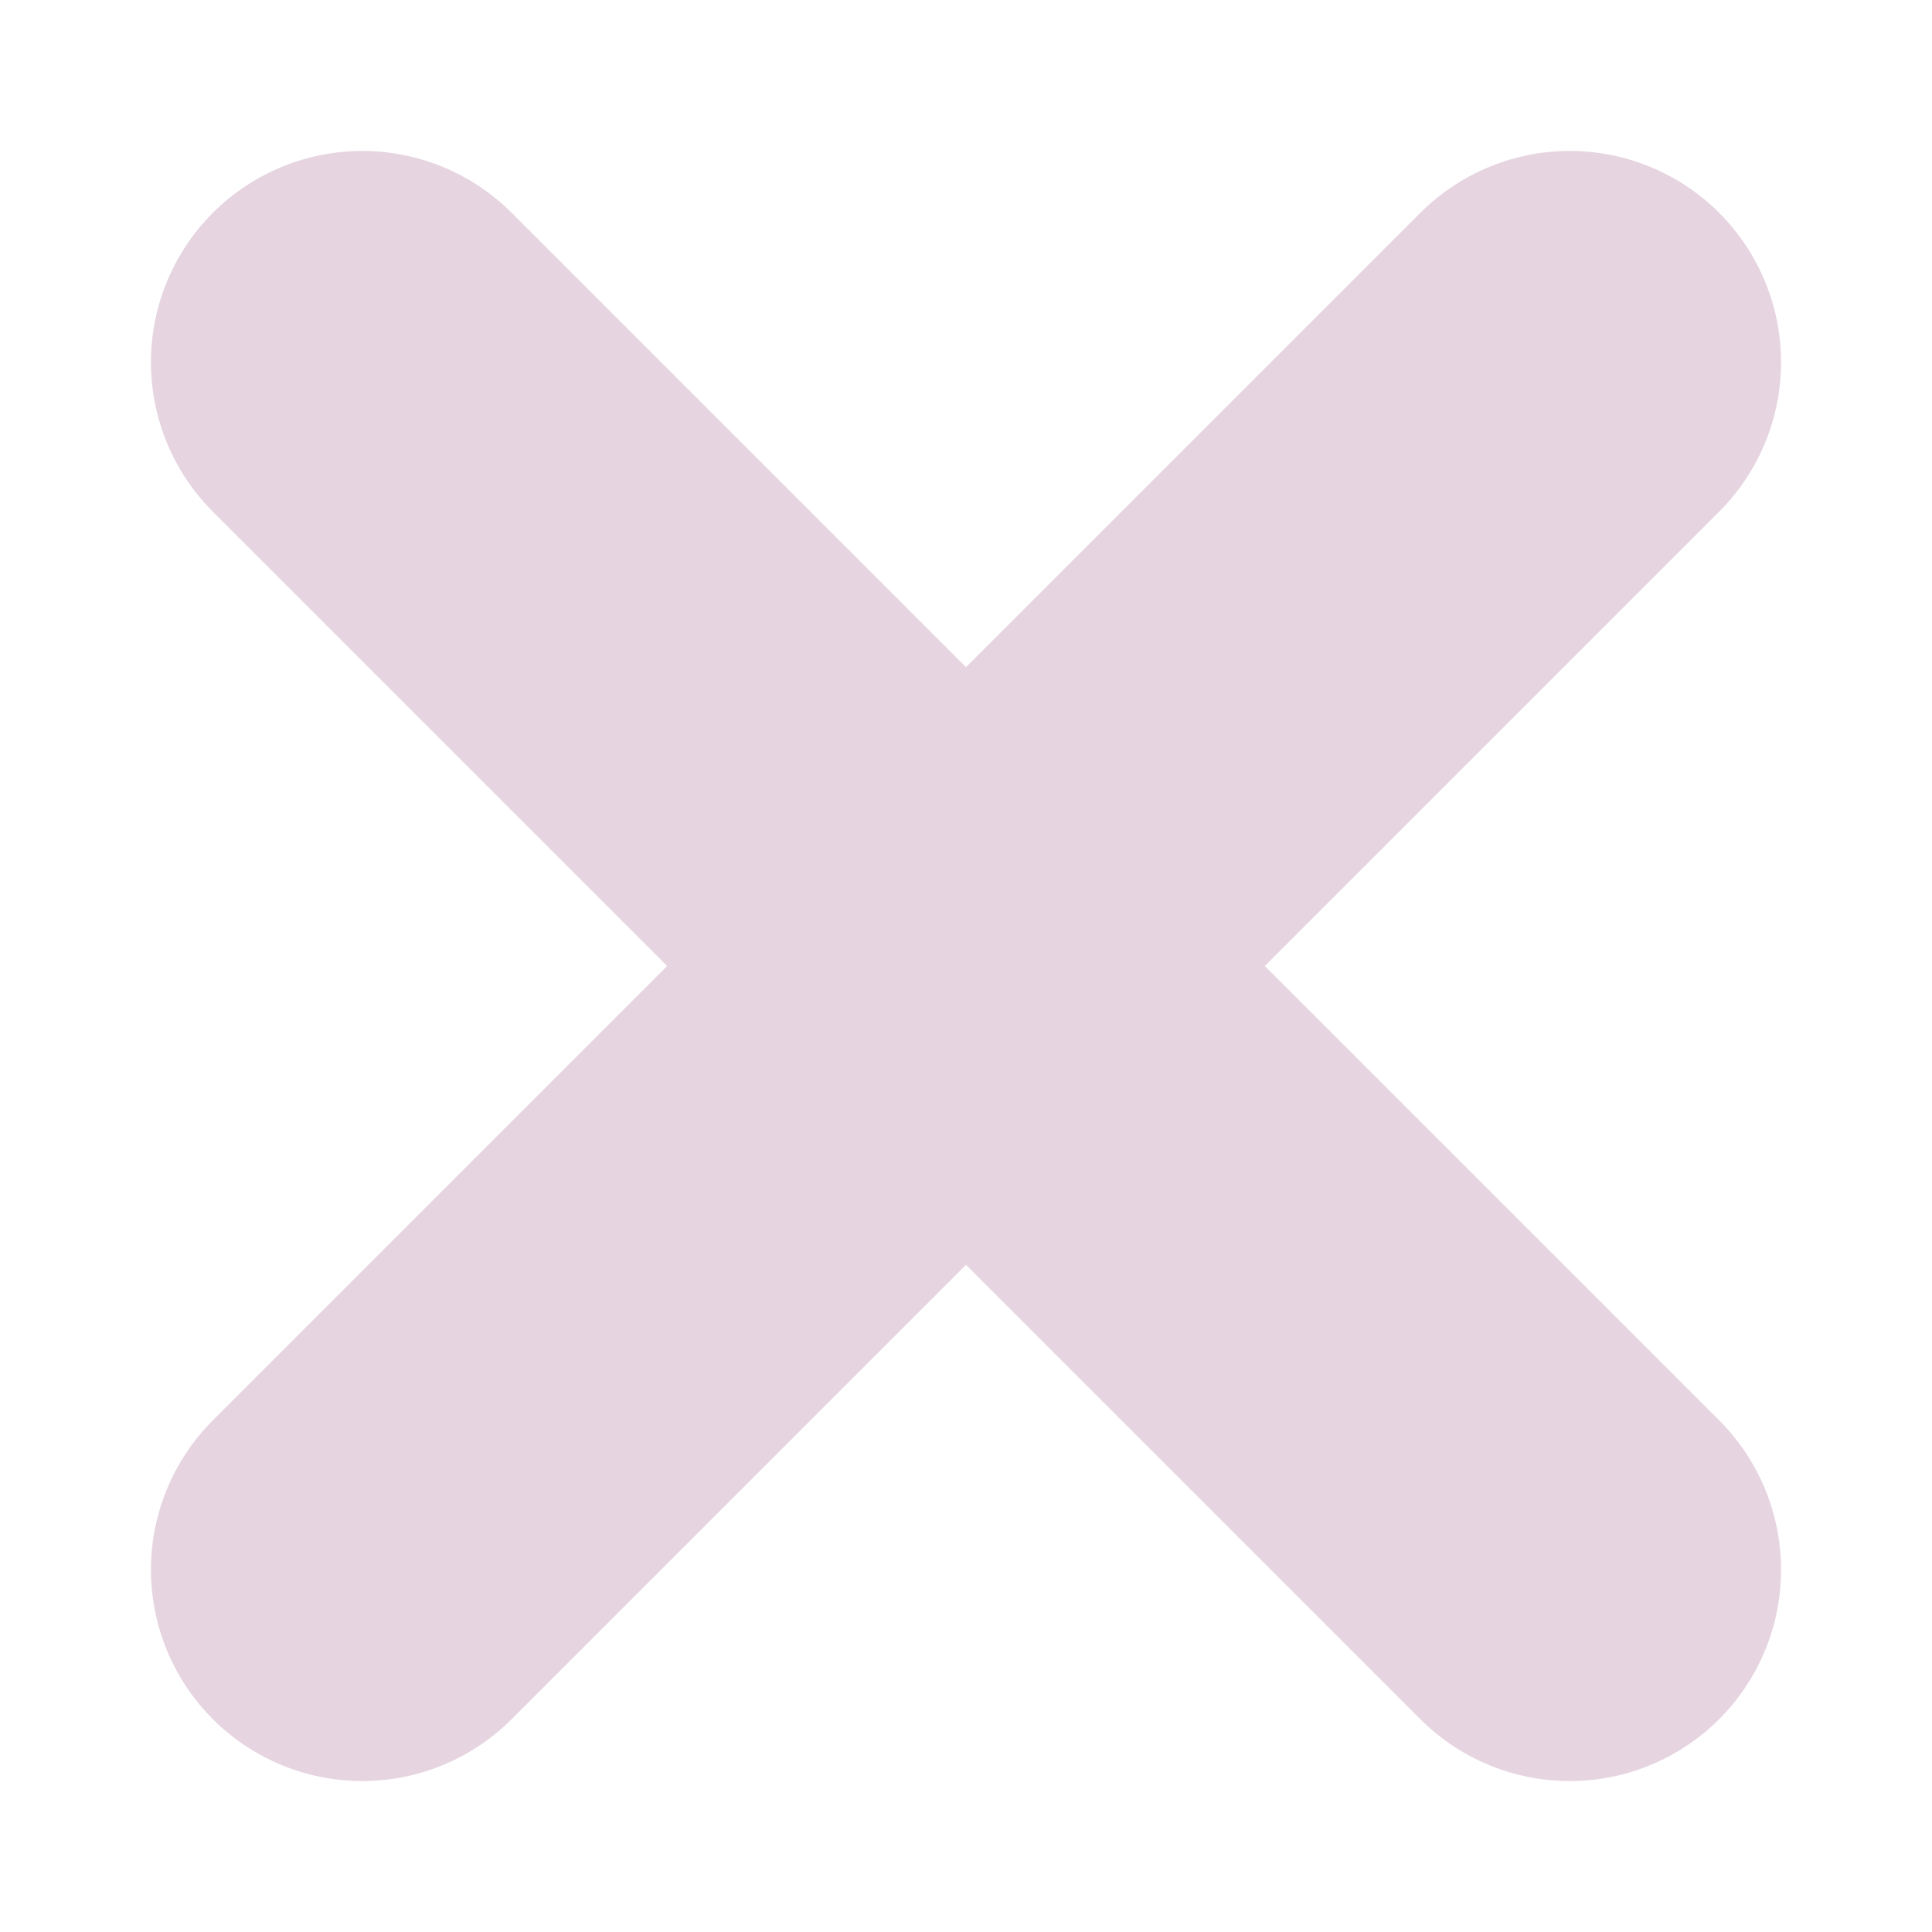
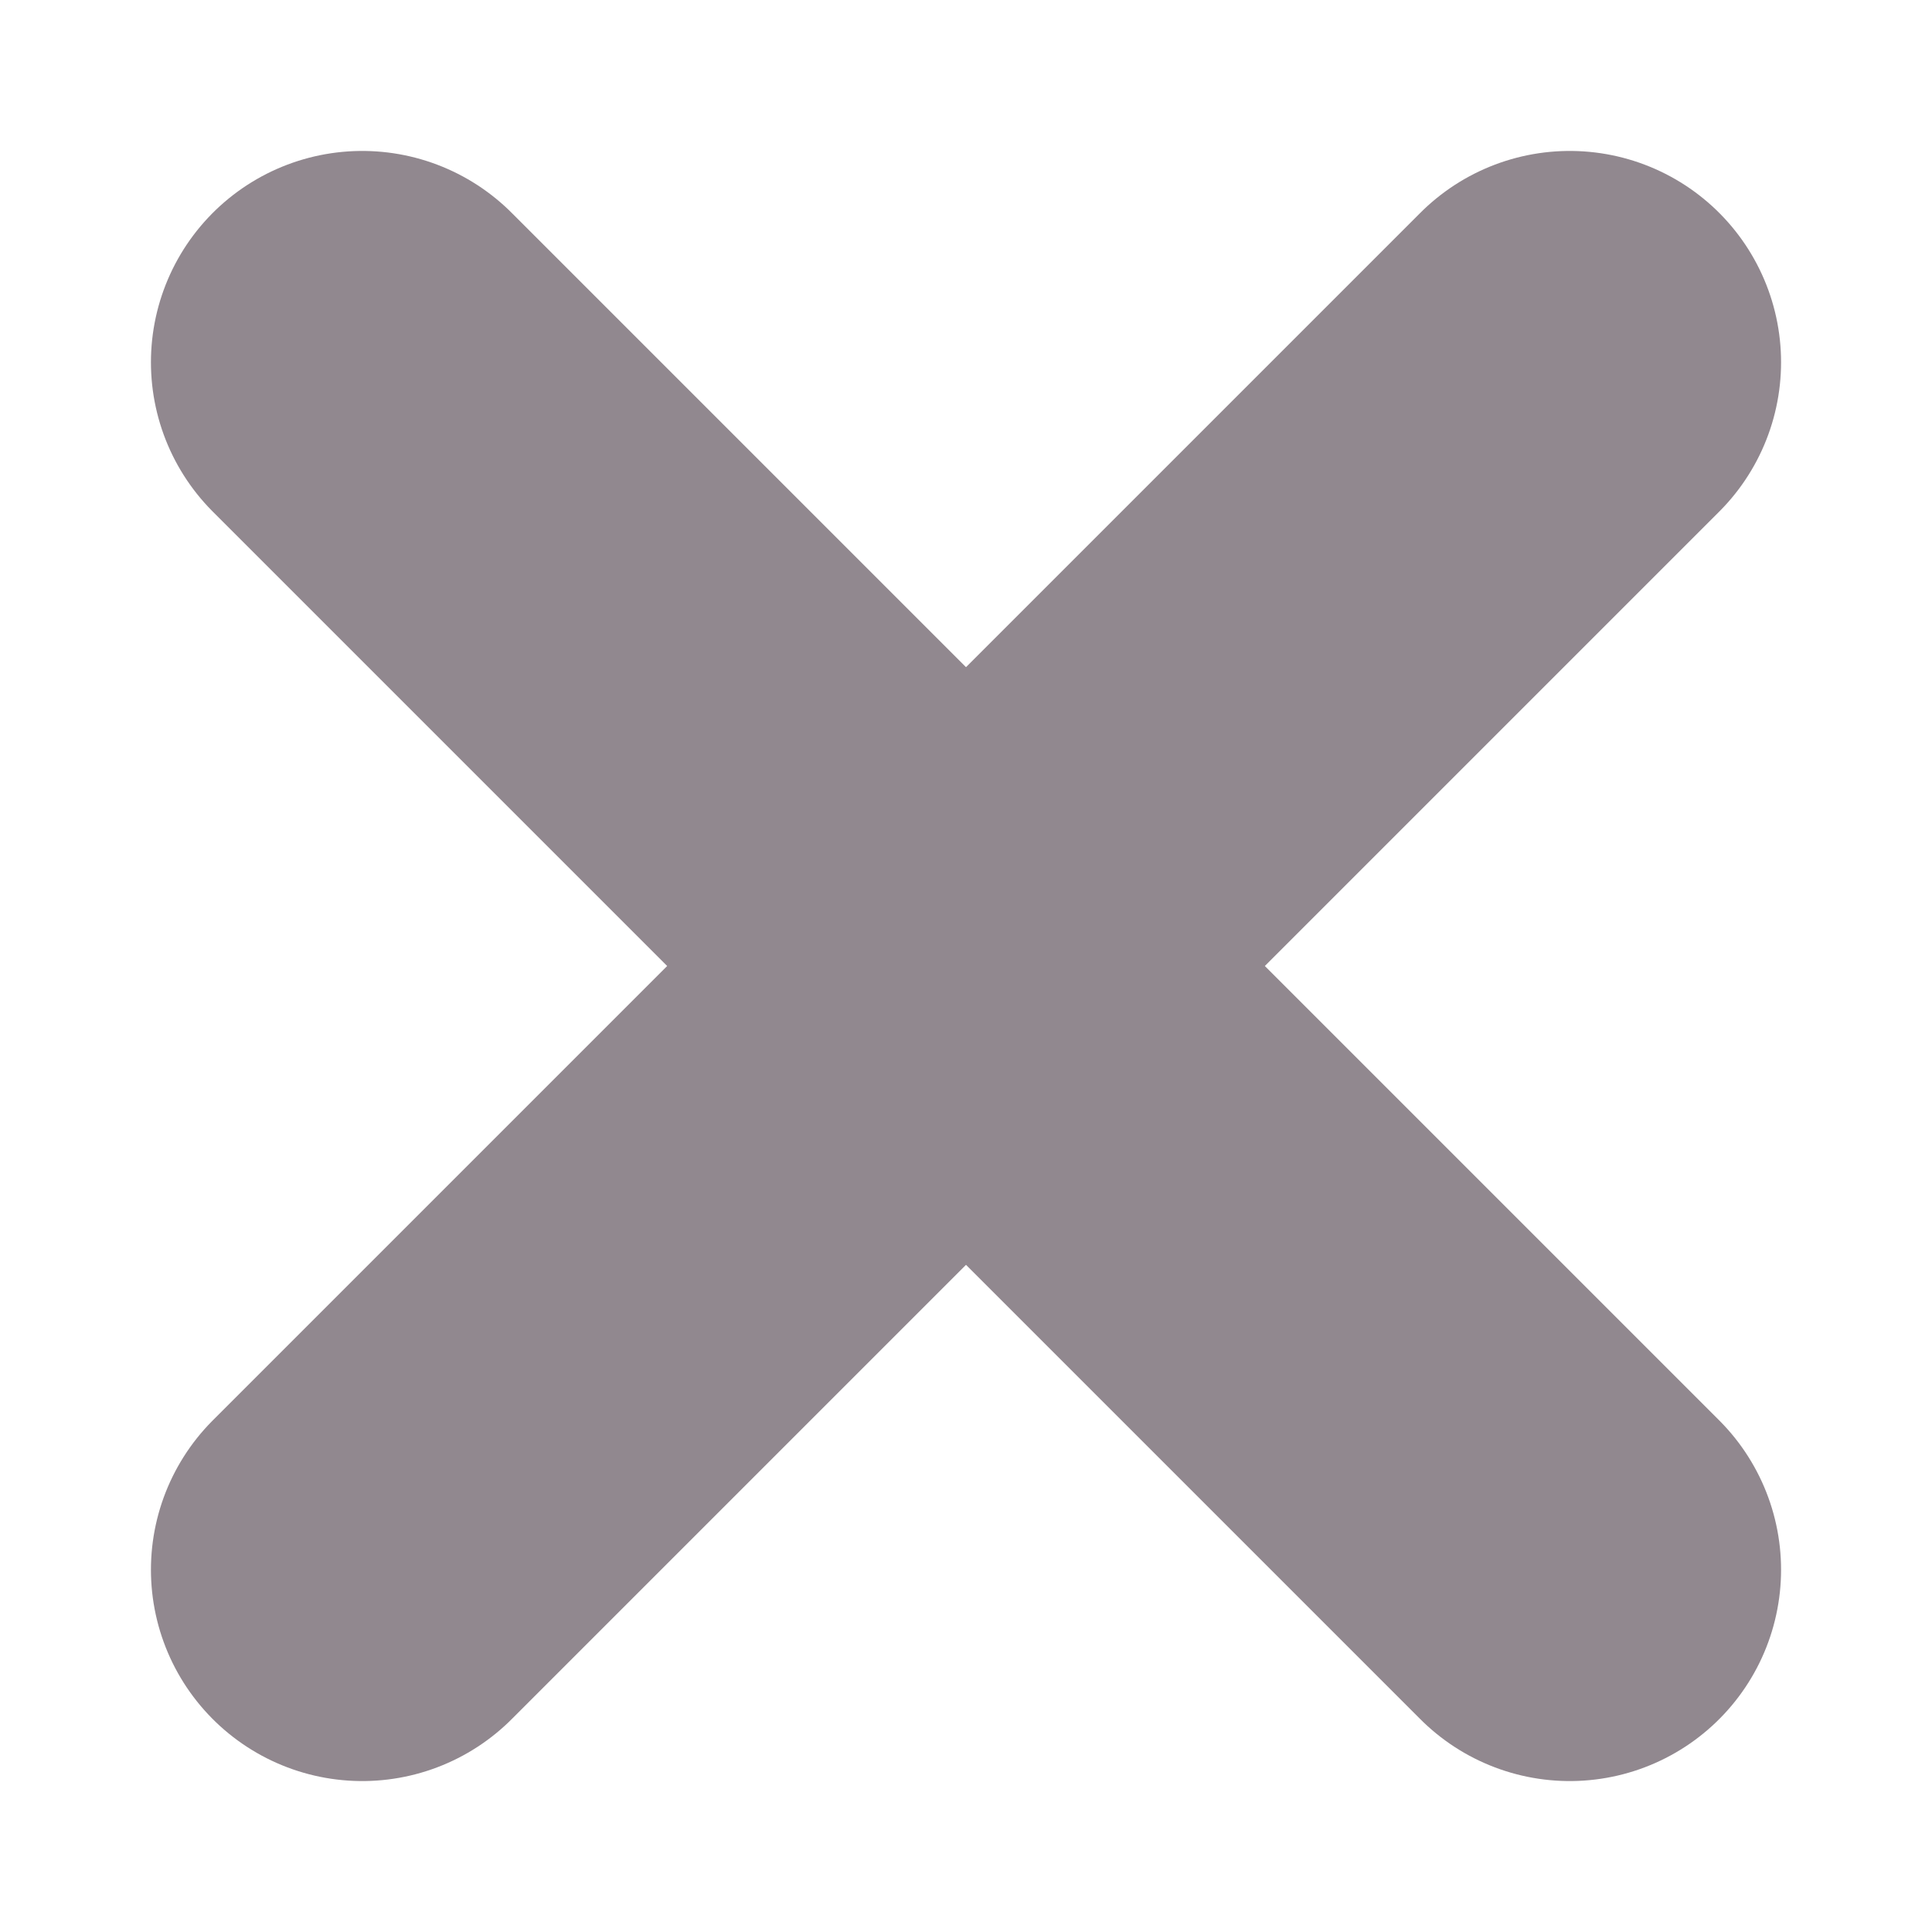
<svg xmlns="http://www.w3.org/2000/svg" width="16" height="16" version="1.1">
-   <path d="m3 3 10 10" fill="none" stroke="#e6d5e1" stroke-linecap="round" stroke-width="3.5" />
-   <path d="m13 3-10 10" fill="none" stroke="#e6d5e1" stroke-linecap="round" stroke-linejoin="round" stroke-width="3.5" />
+   <path d="m3 3 10 10" fill="none" stroke="#91888f" stroke-linecap="round" stroke-width="3.5" />
+   <path d="m13 3-10 10" fill="none" stroke="#91888f" stroke-linecap="round" stroke-linejoin="round" stroke-width="3.5" />
</svg>
